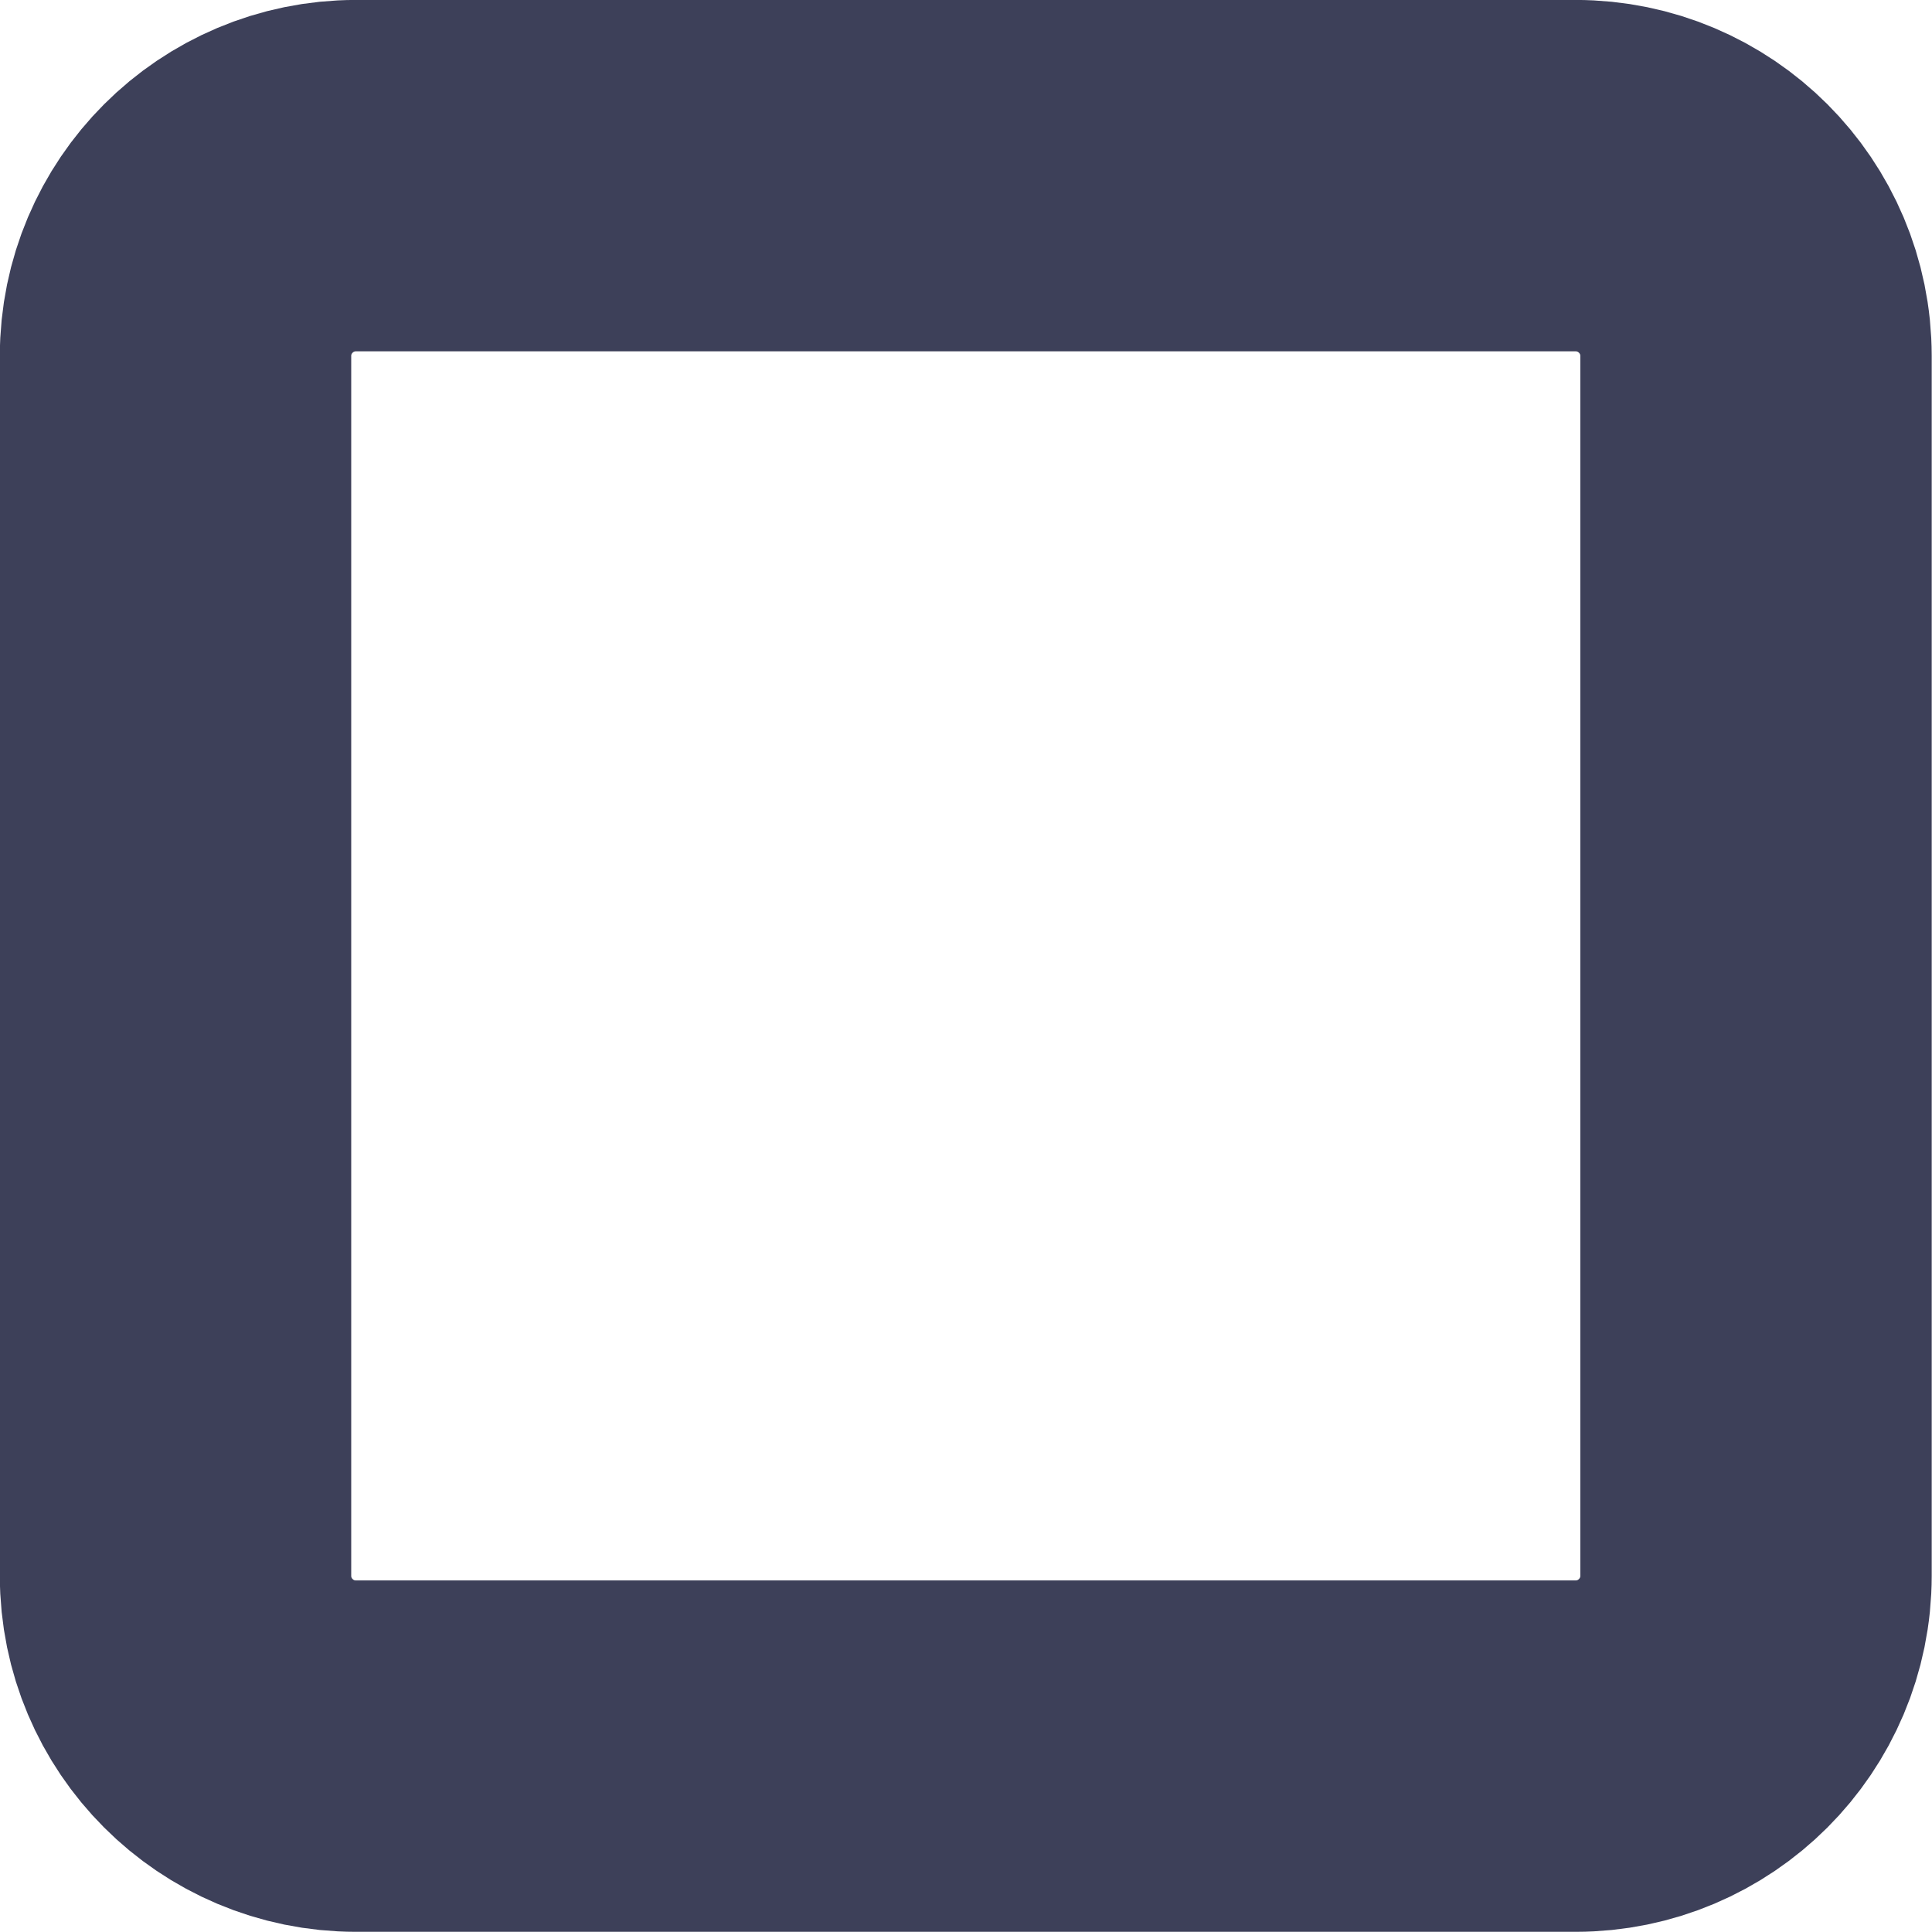
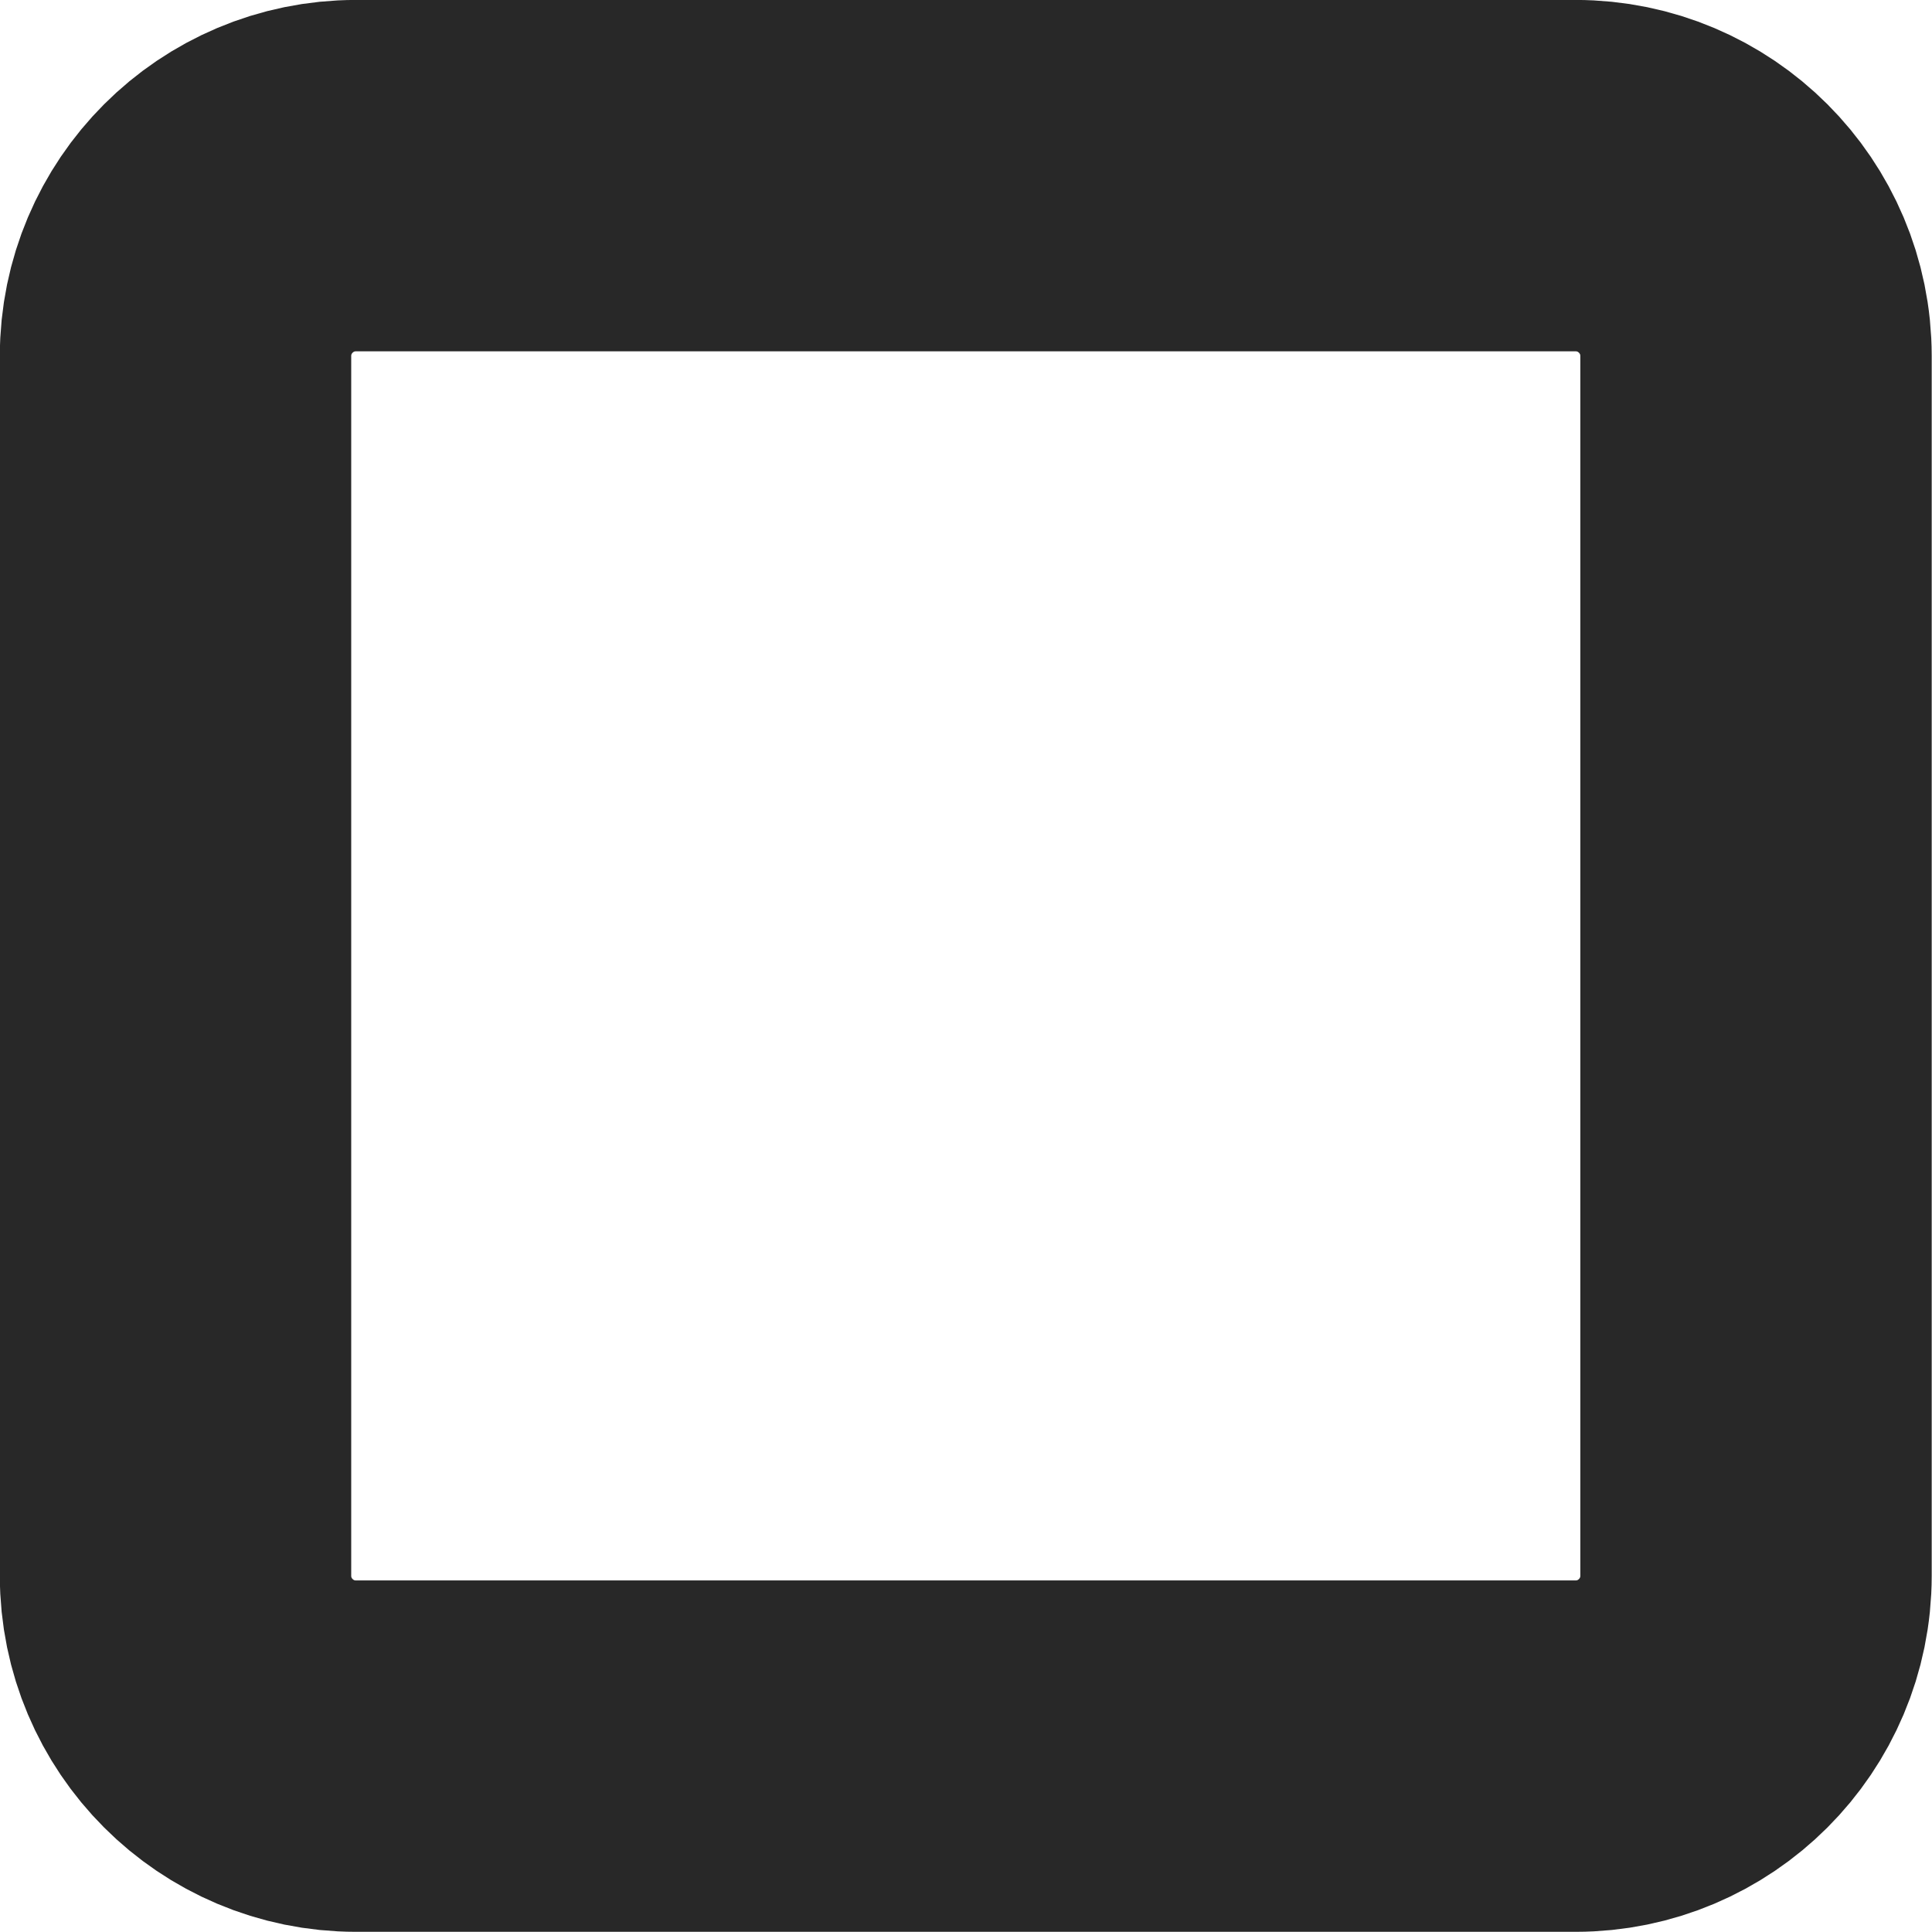
<svg xmlns="http://www.w3.org/2000/svg" width="20" height="20" viewBox="0 0 5.292 5.292" version="1.1" id="svg8">
  <defs id="defs2">
    <marker orient="auto" refY="0" refX="0" id="Arrow1Lstart" style="overflow:visible">
      <path id="path7862" d="M 0,0 5,-5 -12.5,0 5,5 Z" style="fill-rule:evenodd;stroke:#000000;stroke-width:1pt" transform="matrix(0.8,0,0,0.8,10,0)" />
    </marker>
  </defs>
  <g id="layer1" transform="matrix(0.8333333,0,0,0.8333333,-64.64172,-118.0689)">
-     <rect id="rect7098" width="5.195" height="5.195" x="78.147" y="142.26" style="fill:none;stroke:#3d4059;stroke-width:1.155;stroke-linejoin:round;stroke-miterlimit:4;stroke-dasharray:none;stroke-dashoffset:0;stroke-opacity:1;paint-order:stroke fill markers" ry="0.593" />
+     <rect id="rect7098" width="5.195" height="5.195" x="78.147" y="142.26" style="fill:none;stroke:#282828;stroke-width:1.155;stroke-linejoin:round;stroke-miterlimit:4;stroke-dasharray:none;stroke-dashoffset:0;stroke-opacity:1;paint-order:stroke fill markers" ry="0.593" />
  </g>
</svg>
